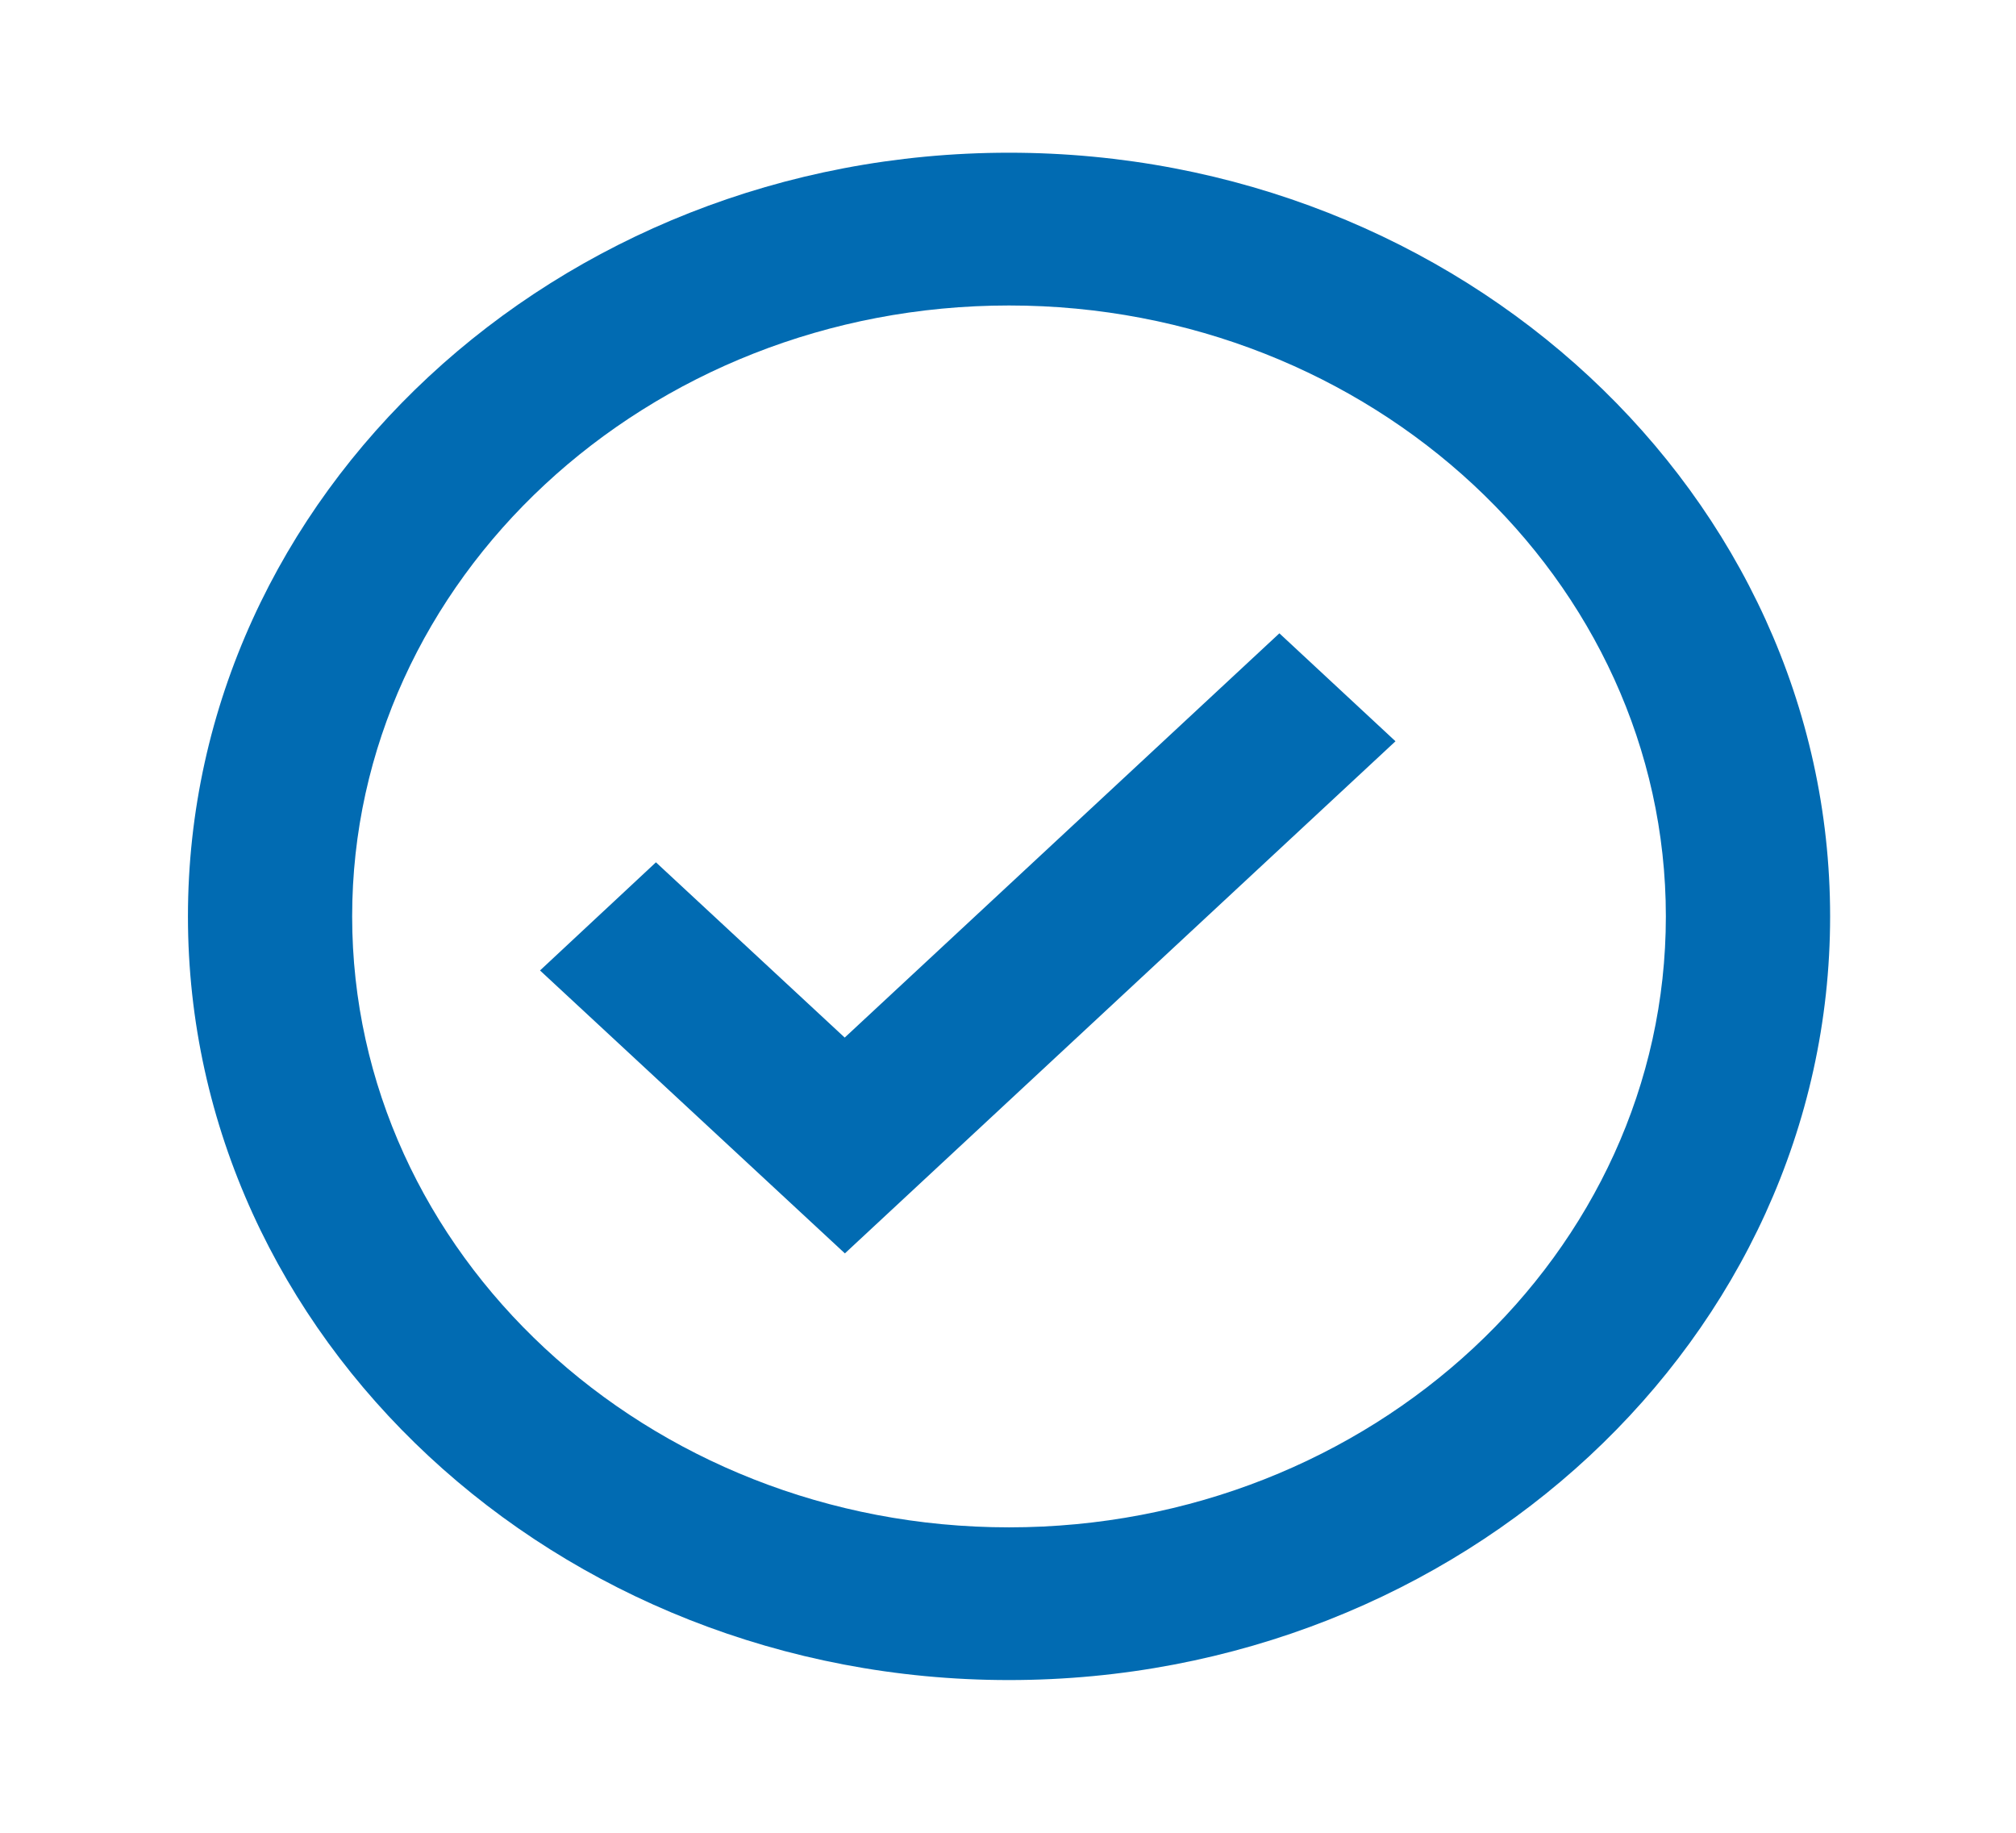
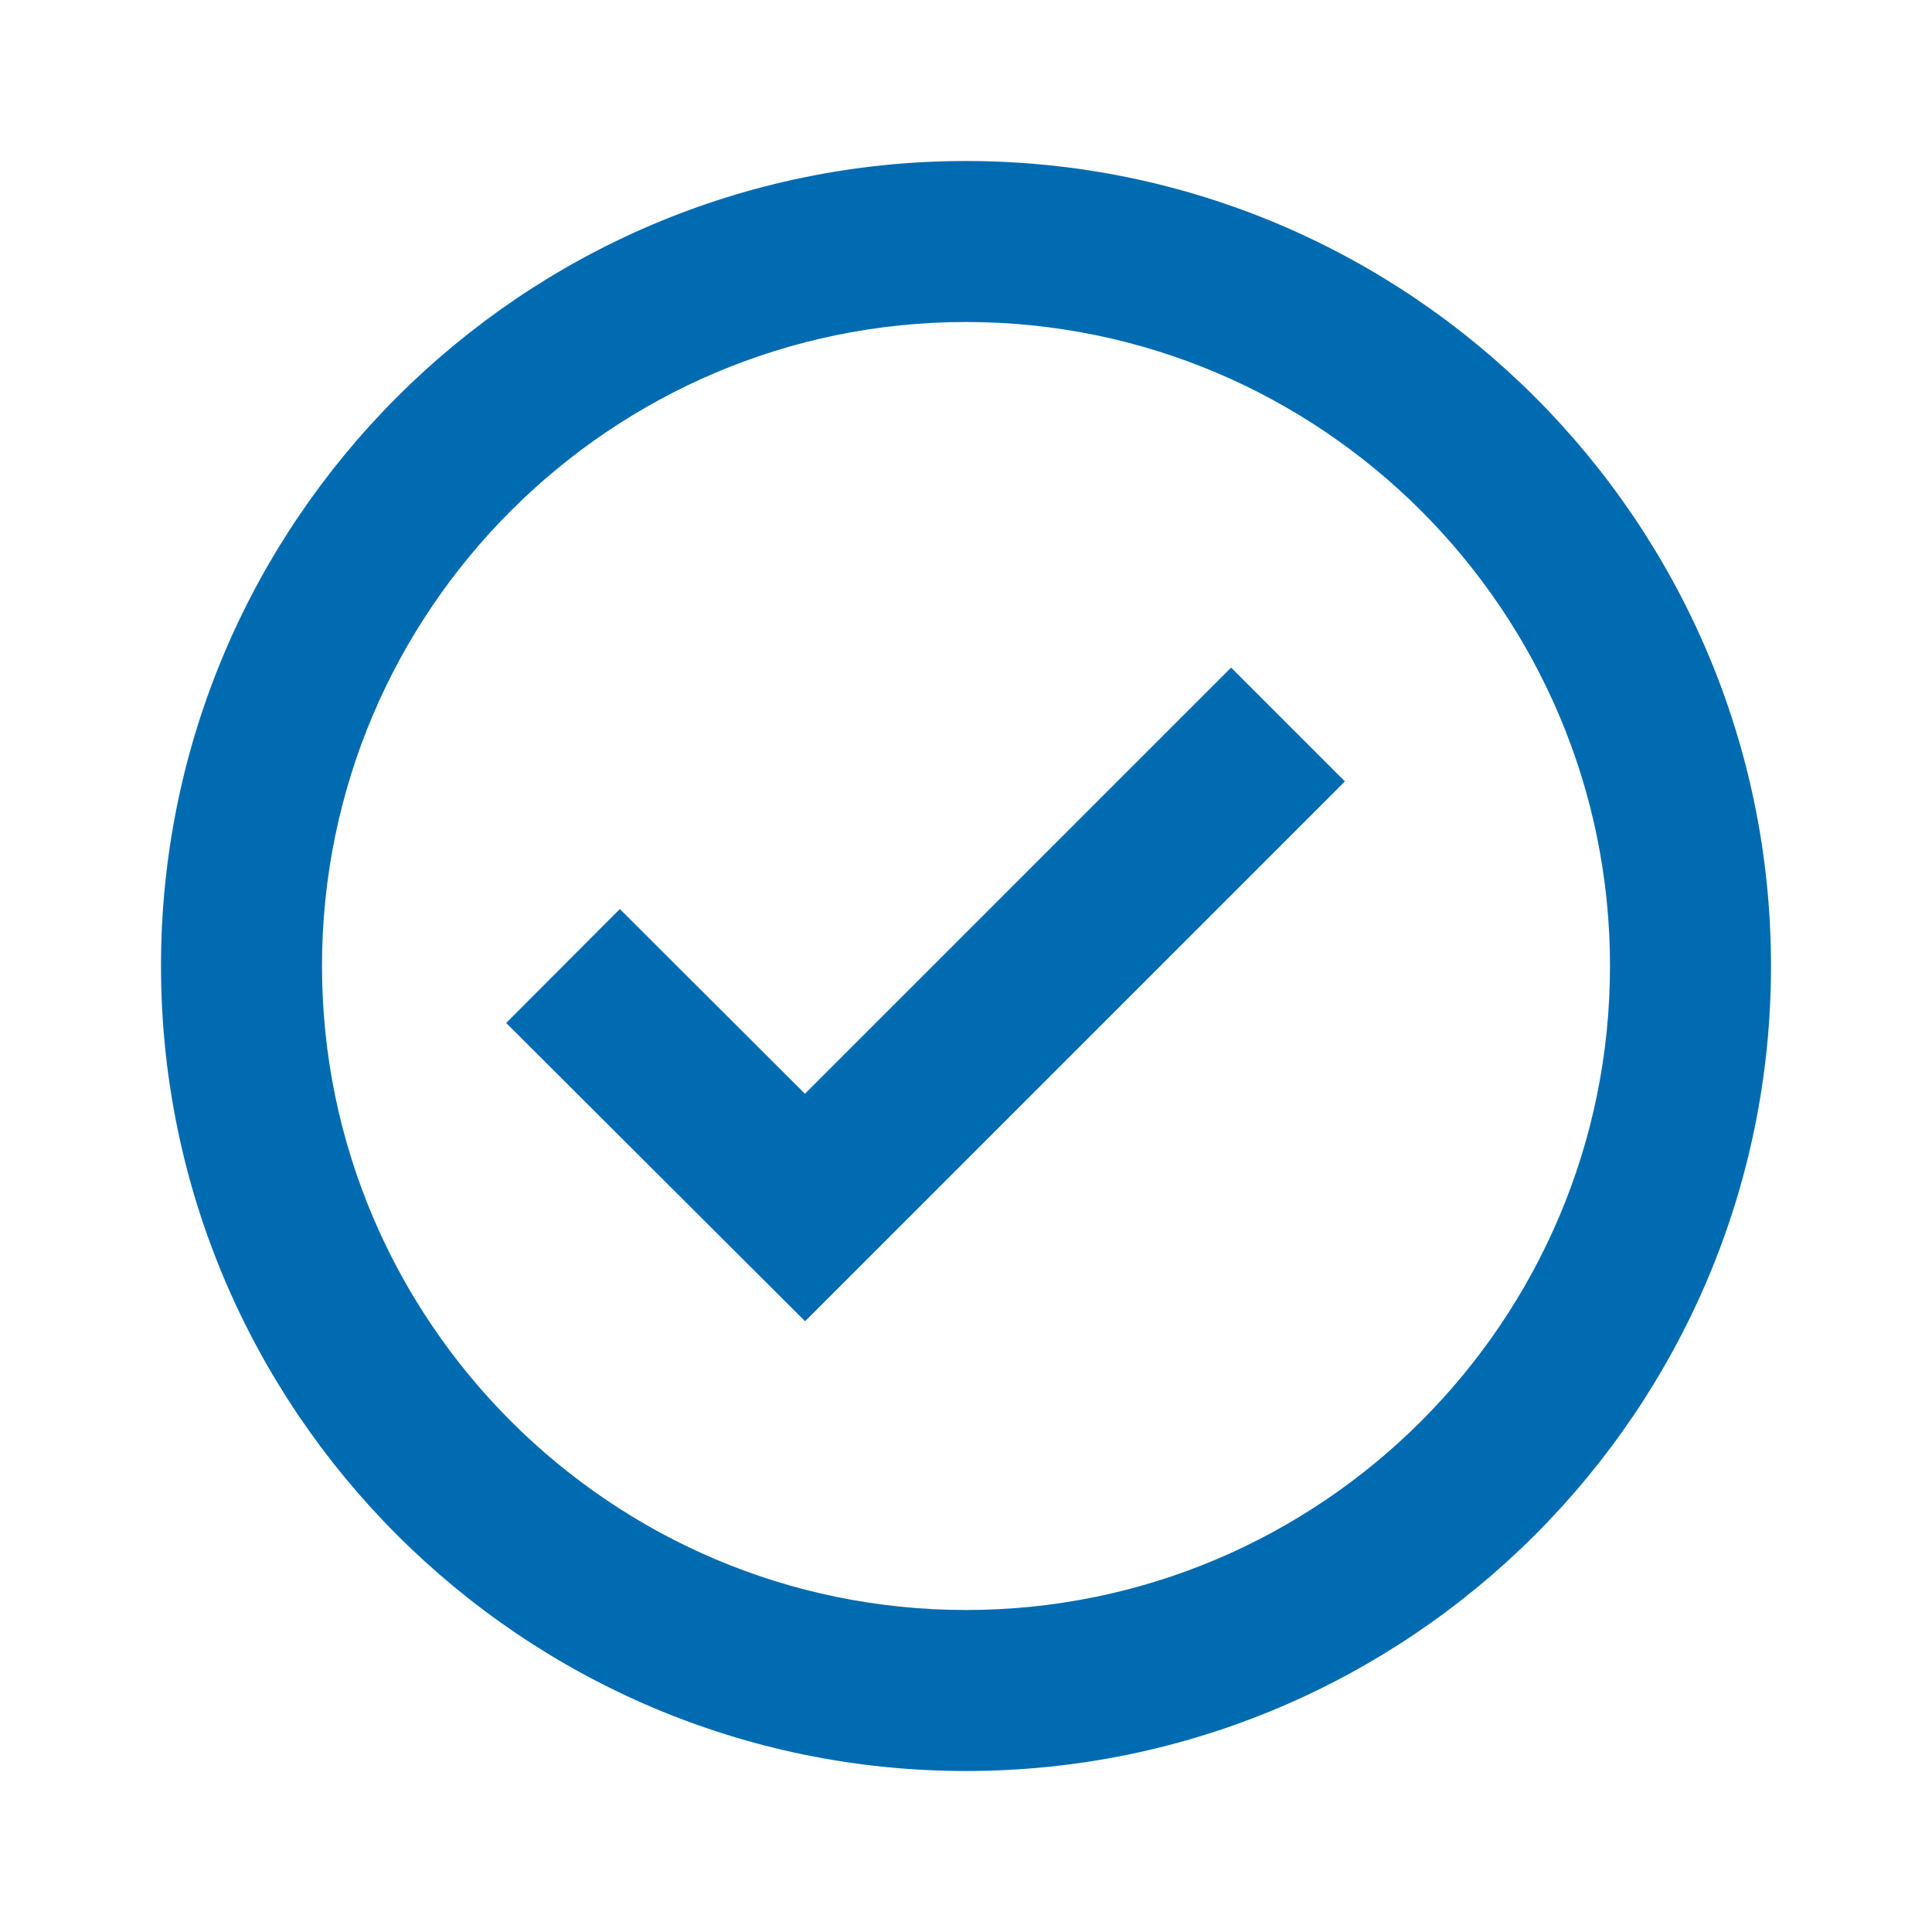
- <svg xmlns="http://www.w3.org/2000/svg" width="44" height="40" viewBox="0 0 44 40" fill="none">
-   <path d="M22.022 3.333C12.141 3.333 4.102 10.81 4.102 20C4.102 29.19 12.141 36.667 22.022 36.667C31.903 36.667 39.943 29.19 39.943 20C39.943 10.81 31.903 3.333 22.022 3.333ZM22.022 33.334C14.117 33.334 7.686 27.352 7.686 20C7.686 12.649 14.117 6.667 22.022 6.667C29.927 6.667 36.358 12.649 36.358 20C36.358 27.352 29.927 33.334 22.022 33.334Z" fill="#016BB2" />
-   <path d="M18.436 22.645L14.316 18.82L11.786 21.18L18.44 27.355L30.457 16.178L27.923 13.822L18.436 22.645Z" fill="#016BB2" />
+ <svg xmlns="http://www.w3.org/2000/svg" width="24" height="24" viewBox="0 0 24 24" style="fill: #016BB2;transform: ;msFilter:;">
+   <path d="M12 2C6.486 2 2 6.486 2 12s4.486 10 10 10 10-4.486 10-10S17.514 2 12 2zm0 18c-4.411 0-8-3.589-8-8s3.589-8 8-8 8 3.589 8 8-3.589 8-8 8z" />
+   <path d="M9.999 13.587 7.7 11.292l-1.412 1.416 3.713 3.705 6.706-6.706-1.414-1.414z" />
</svg>
